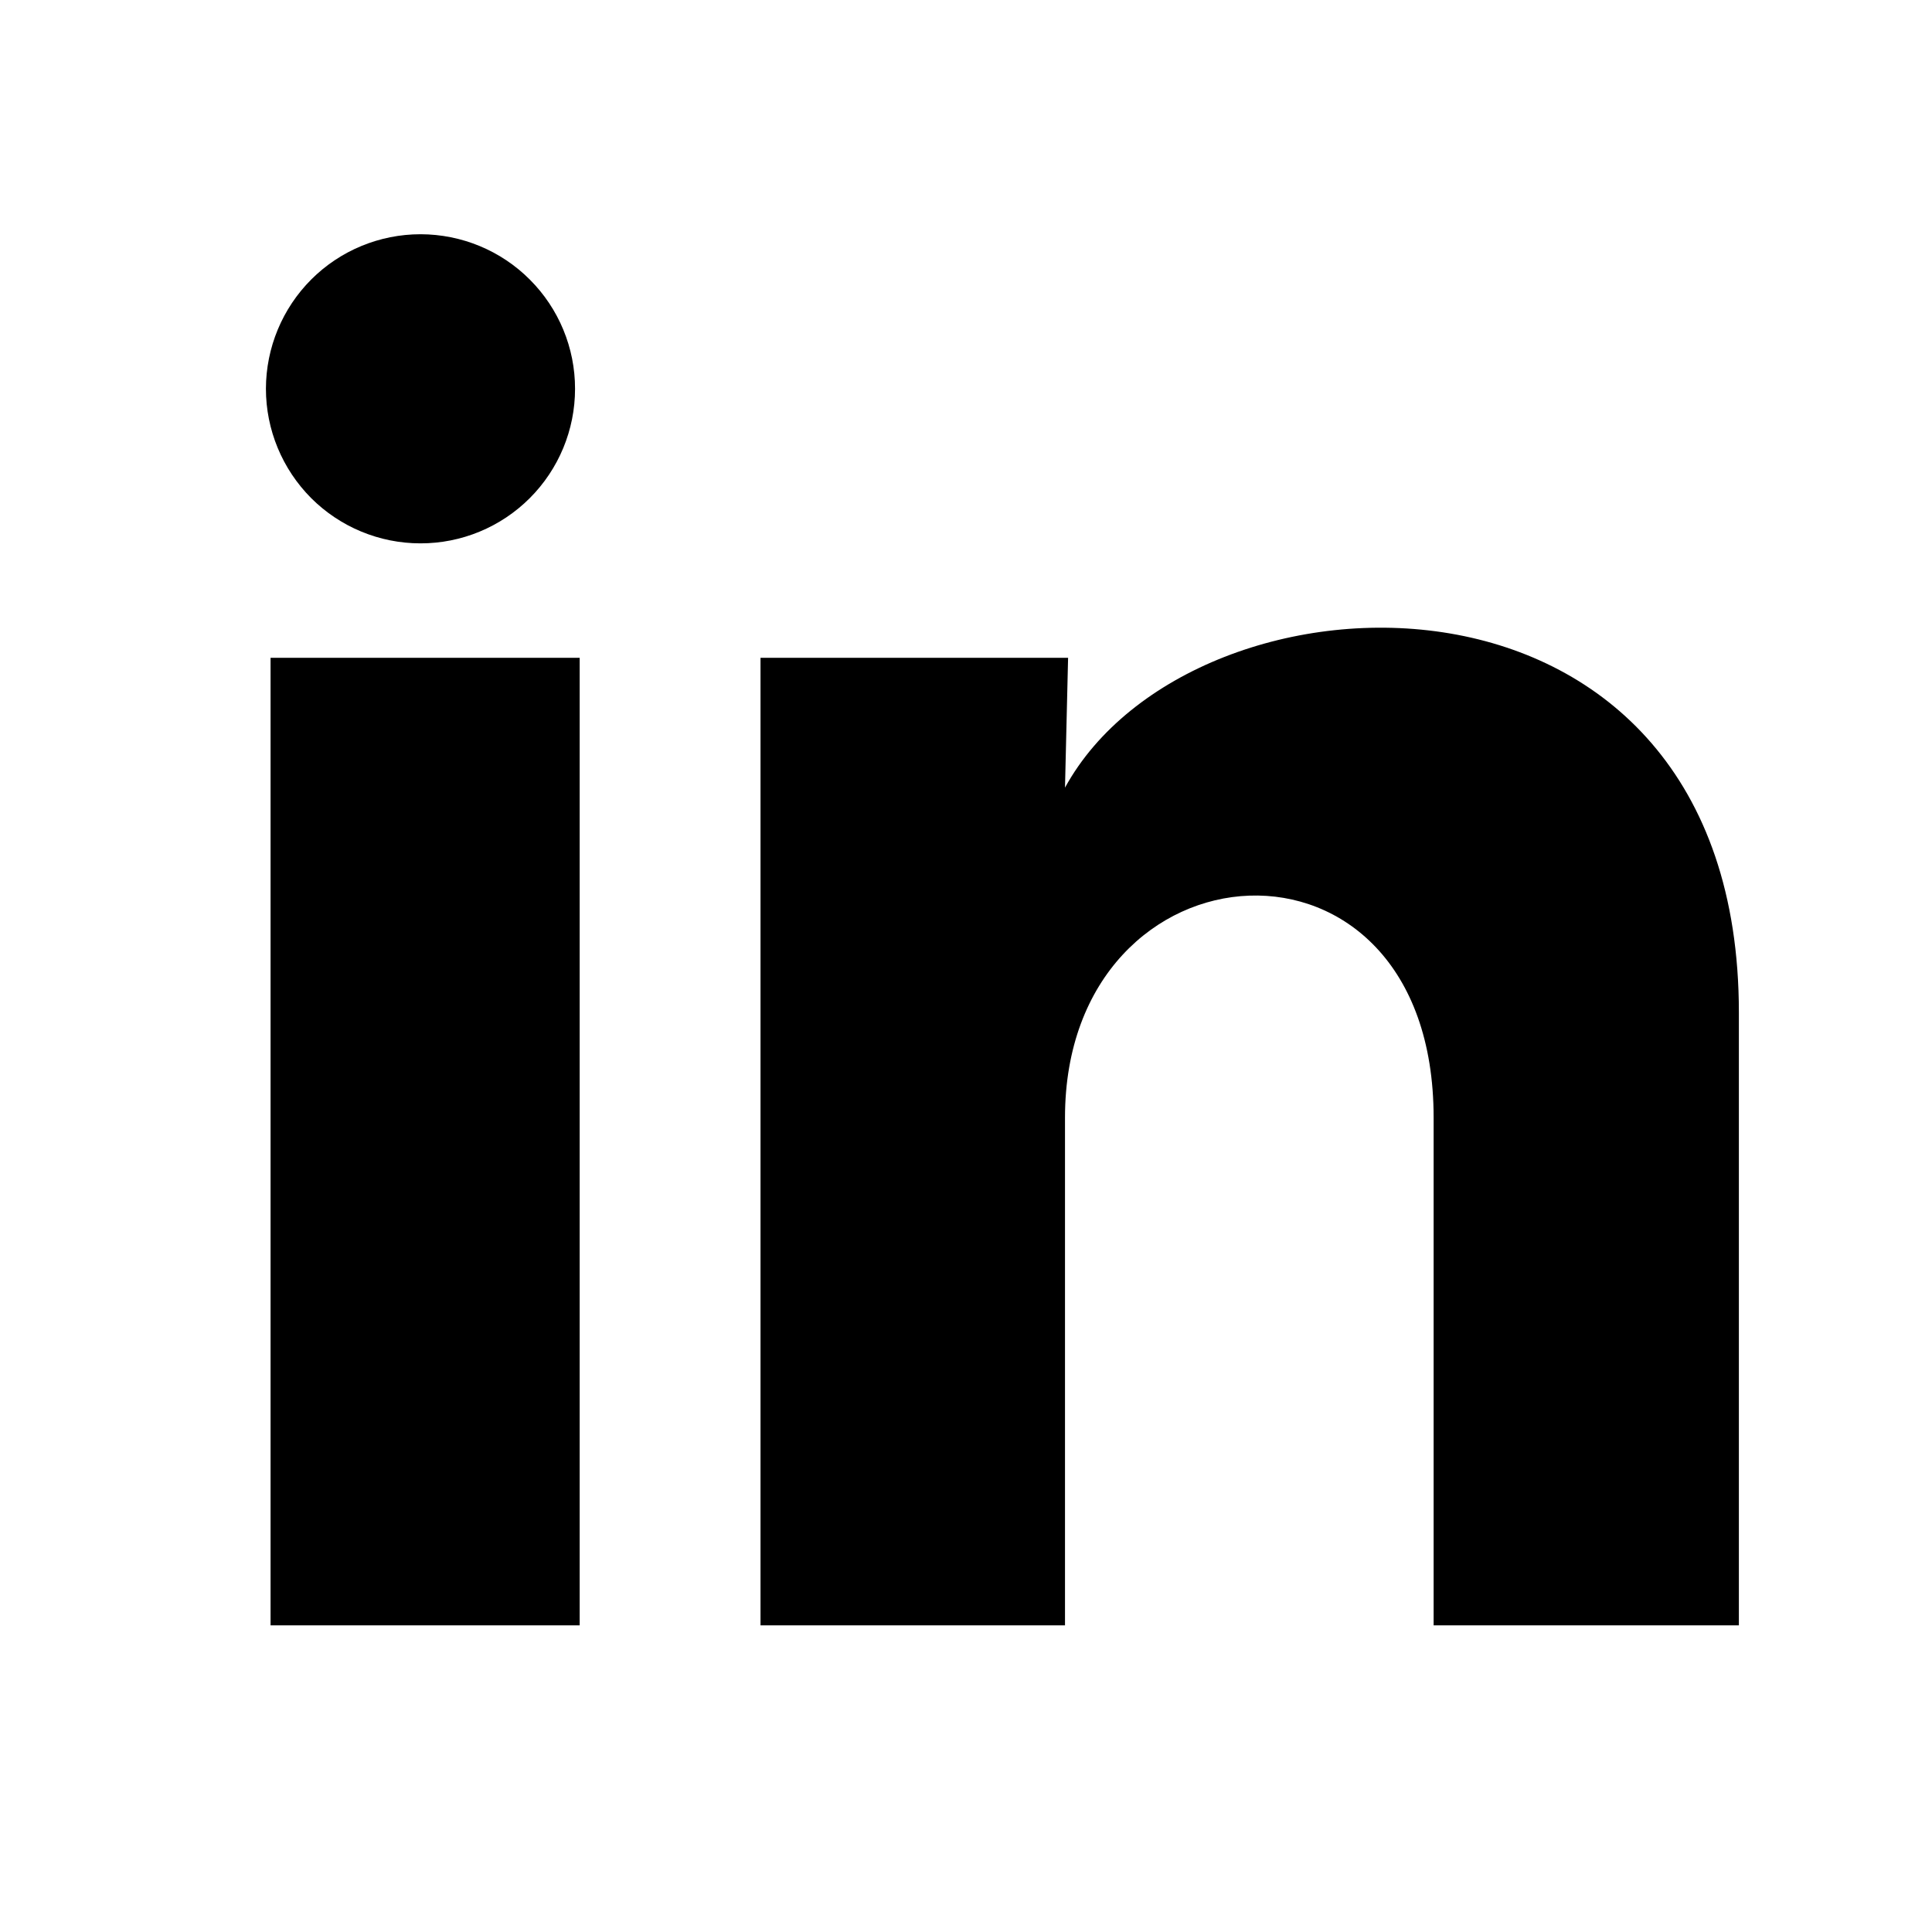
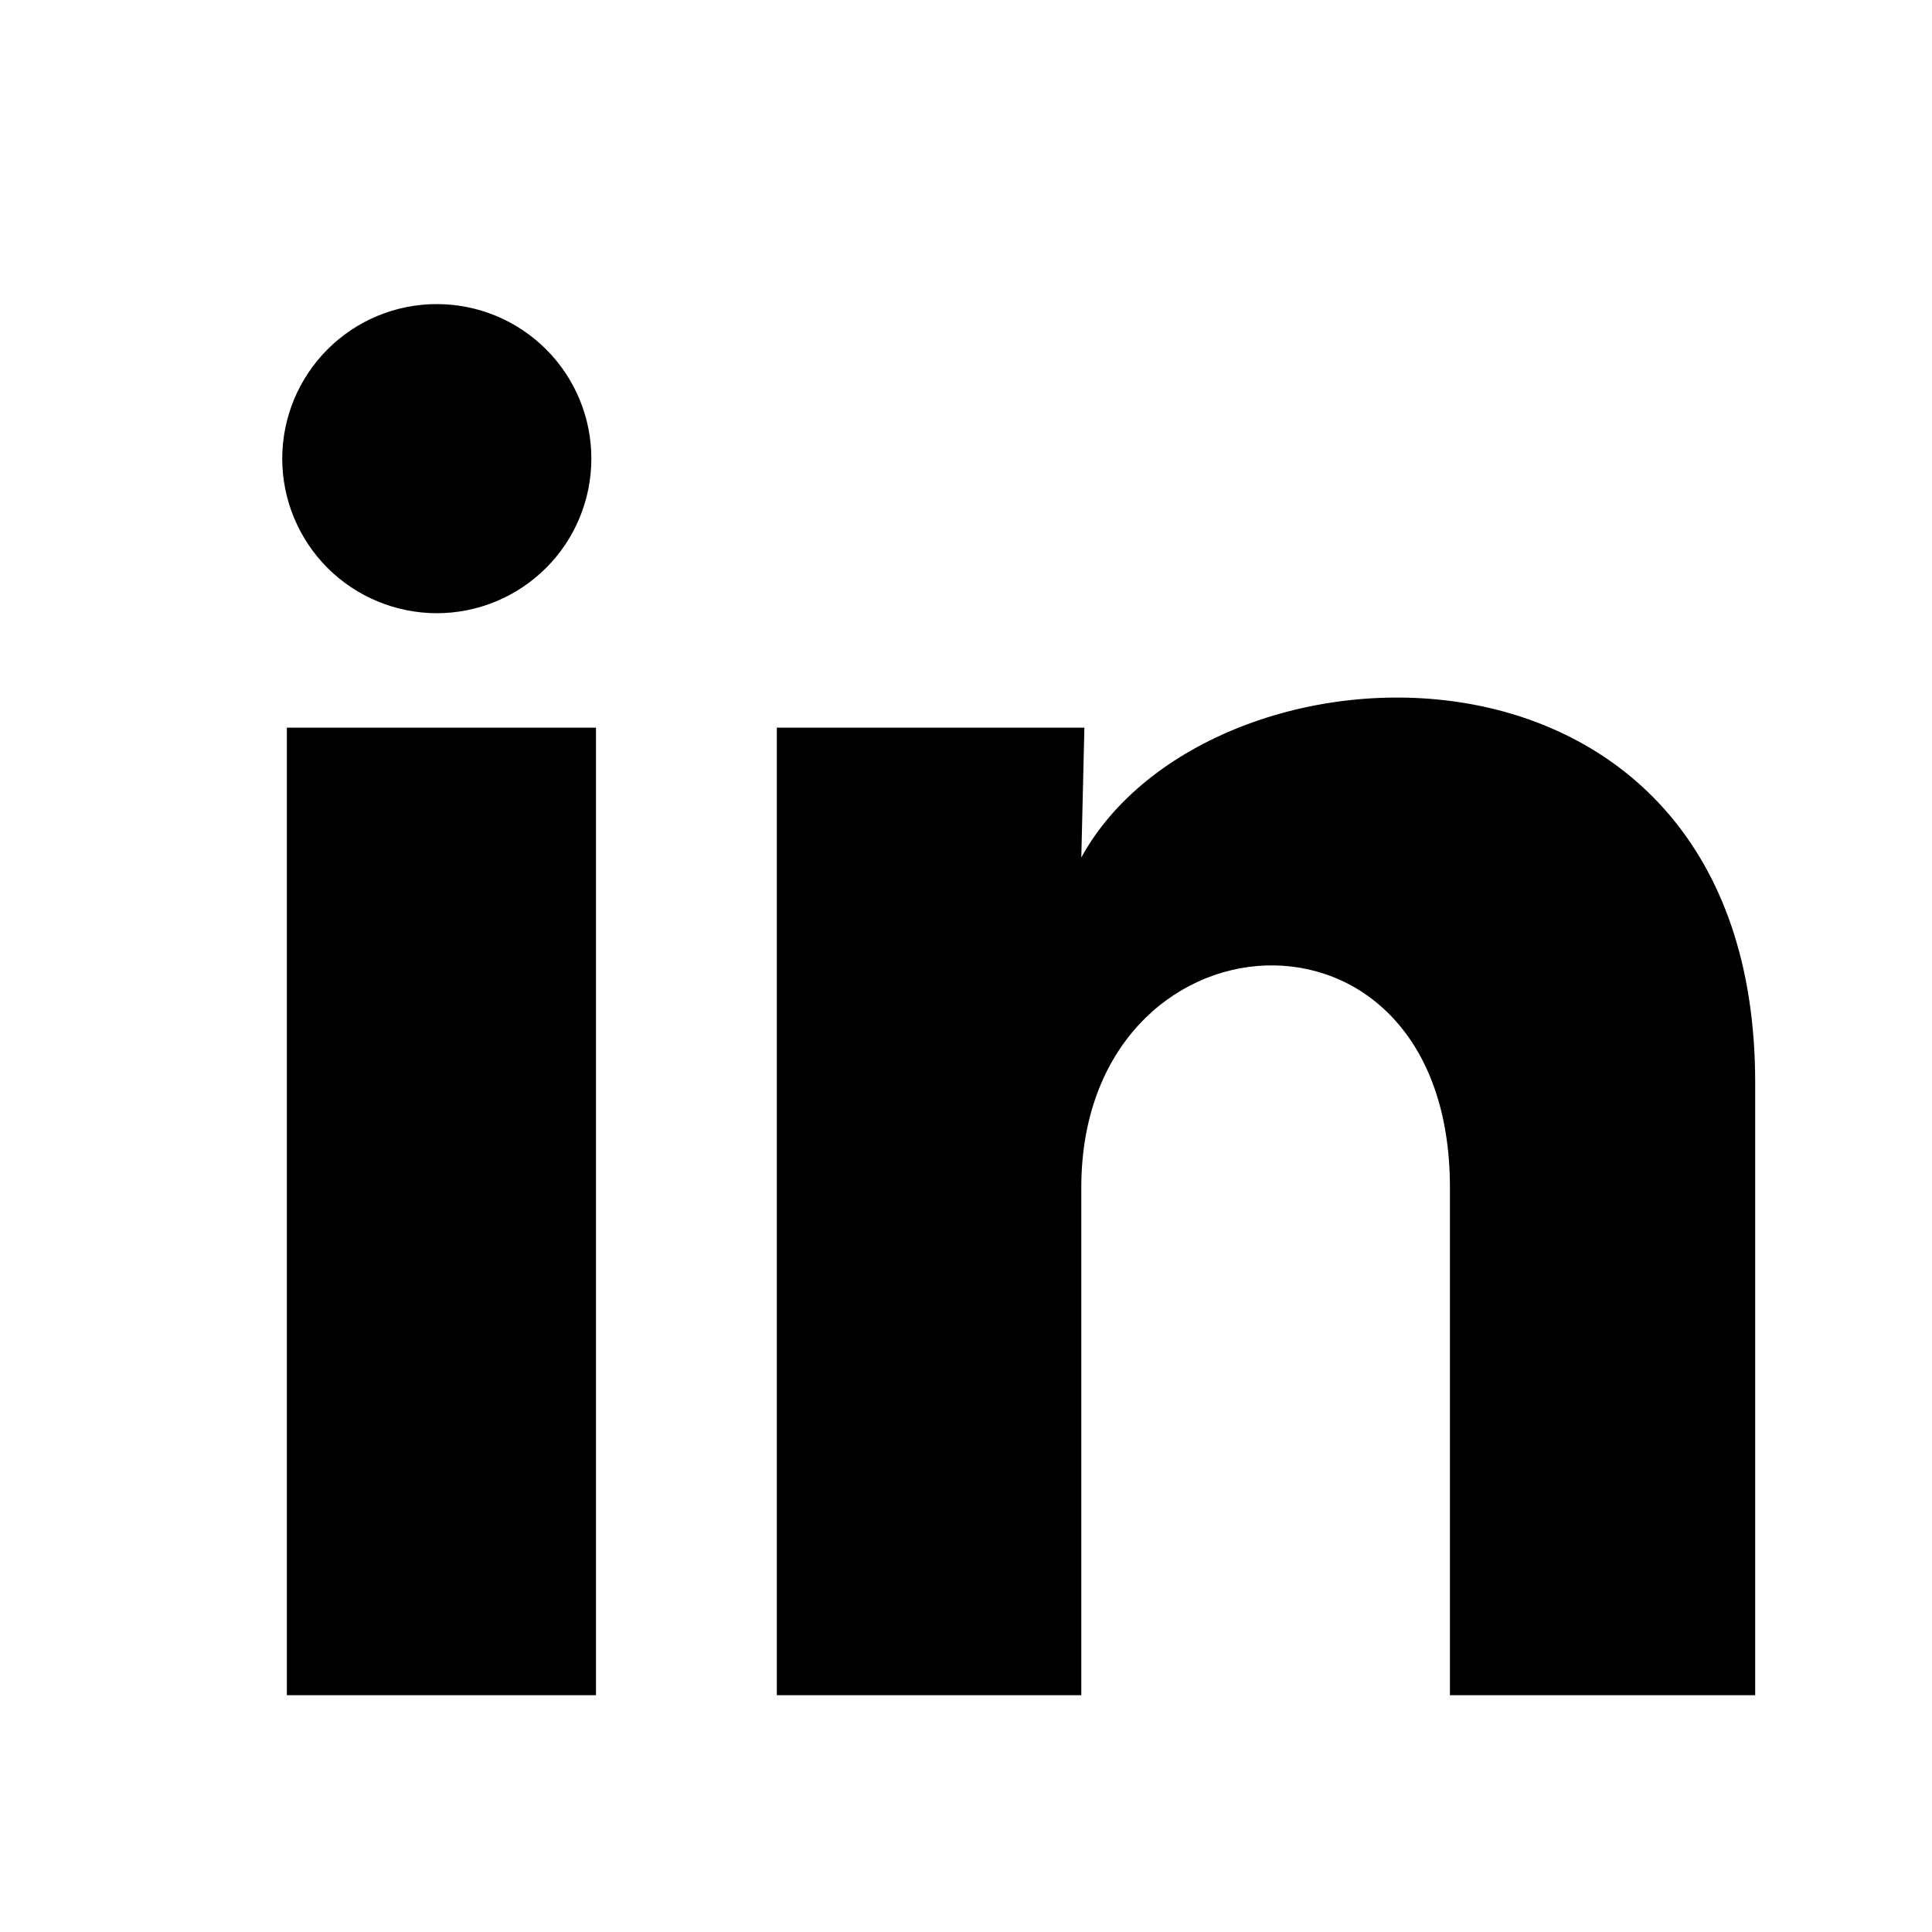
<svg xmlns="http://www.w3.org/2000/svg" width="25" height="25" viewBox="0 0 25 25" fill="none">
-   <path d="M7.441 5.032C7.441 5.563 7.23 6.071 6.855 6.446C6.48 6.821 5.971 7.032 5.44 7.031C4.91 7.031 4.401 6.82 4.026 6.445C3.652 6.069 3.441 5.561 3.441 5.03C3.442 4.5 3.653 3.991 4.028 3.616C4.403 3.241 4.912 3.031 5.442 3.031C5.973 3.032 6.481 3.242 6.856 3.618C7.231 3.993 7.442 4.502 7.441 5.032ZM7.501 8.512H3.501V21.032H7.501V8.512ZM13.821 8.512H9.841V21.032H13.781V14.462C13.781 10.802 18.551 10.462 18.551 14.462V21.032H22.501V13.102C22.501 6.932 15.441 7.162 13.781 10.192L13.821 8.512Z" fill="#000" />
+   <path d="M7.652 5.936C7.652 6.466 7.441 6.975 7.066 7.349C6.691 7.724 6.182 7.935 5.651 7.935C5.121 7.934 4.612 7.723 4.237 7.348C3.863 6.973 3.652 6.464 3.652 5.934C3.653 5.403 3.864 4.895 4.239 4.52C4.614 4.145 5.123 3.934 5.653 3.935C6.184 3.935 6.692 4.146 7.067 4.521C7.442 4.896 7.653 5.405 7.652 5.936V5.936ZM7.712 9.416H3.712V21.936H7.712V9.416ZM14.032 9.416H10.052V21.936H13.992V15.366C13.992 11.706 18.762 11.366 18.762 15.366V21.936H22.712V14.006C22.712 7.836 15.652 8.066 13.992 11.096L14.032 9.416V9.416Z" fill="#000" />
</svg>
